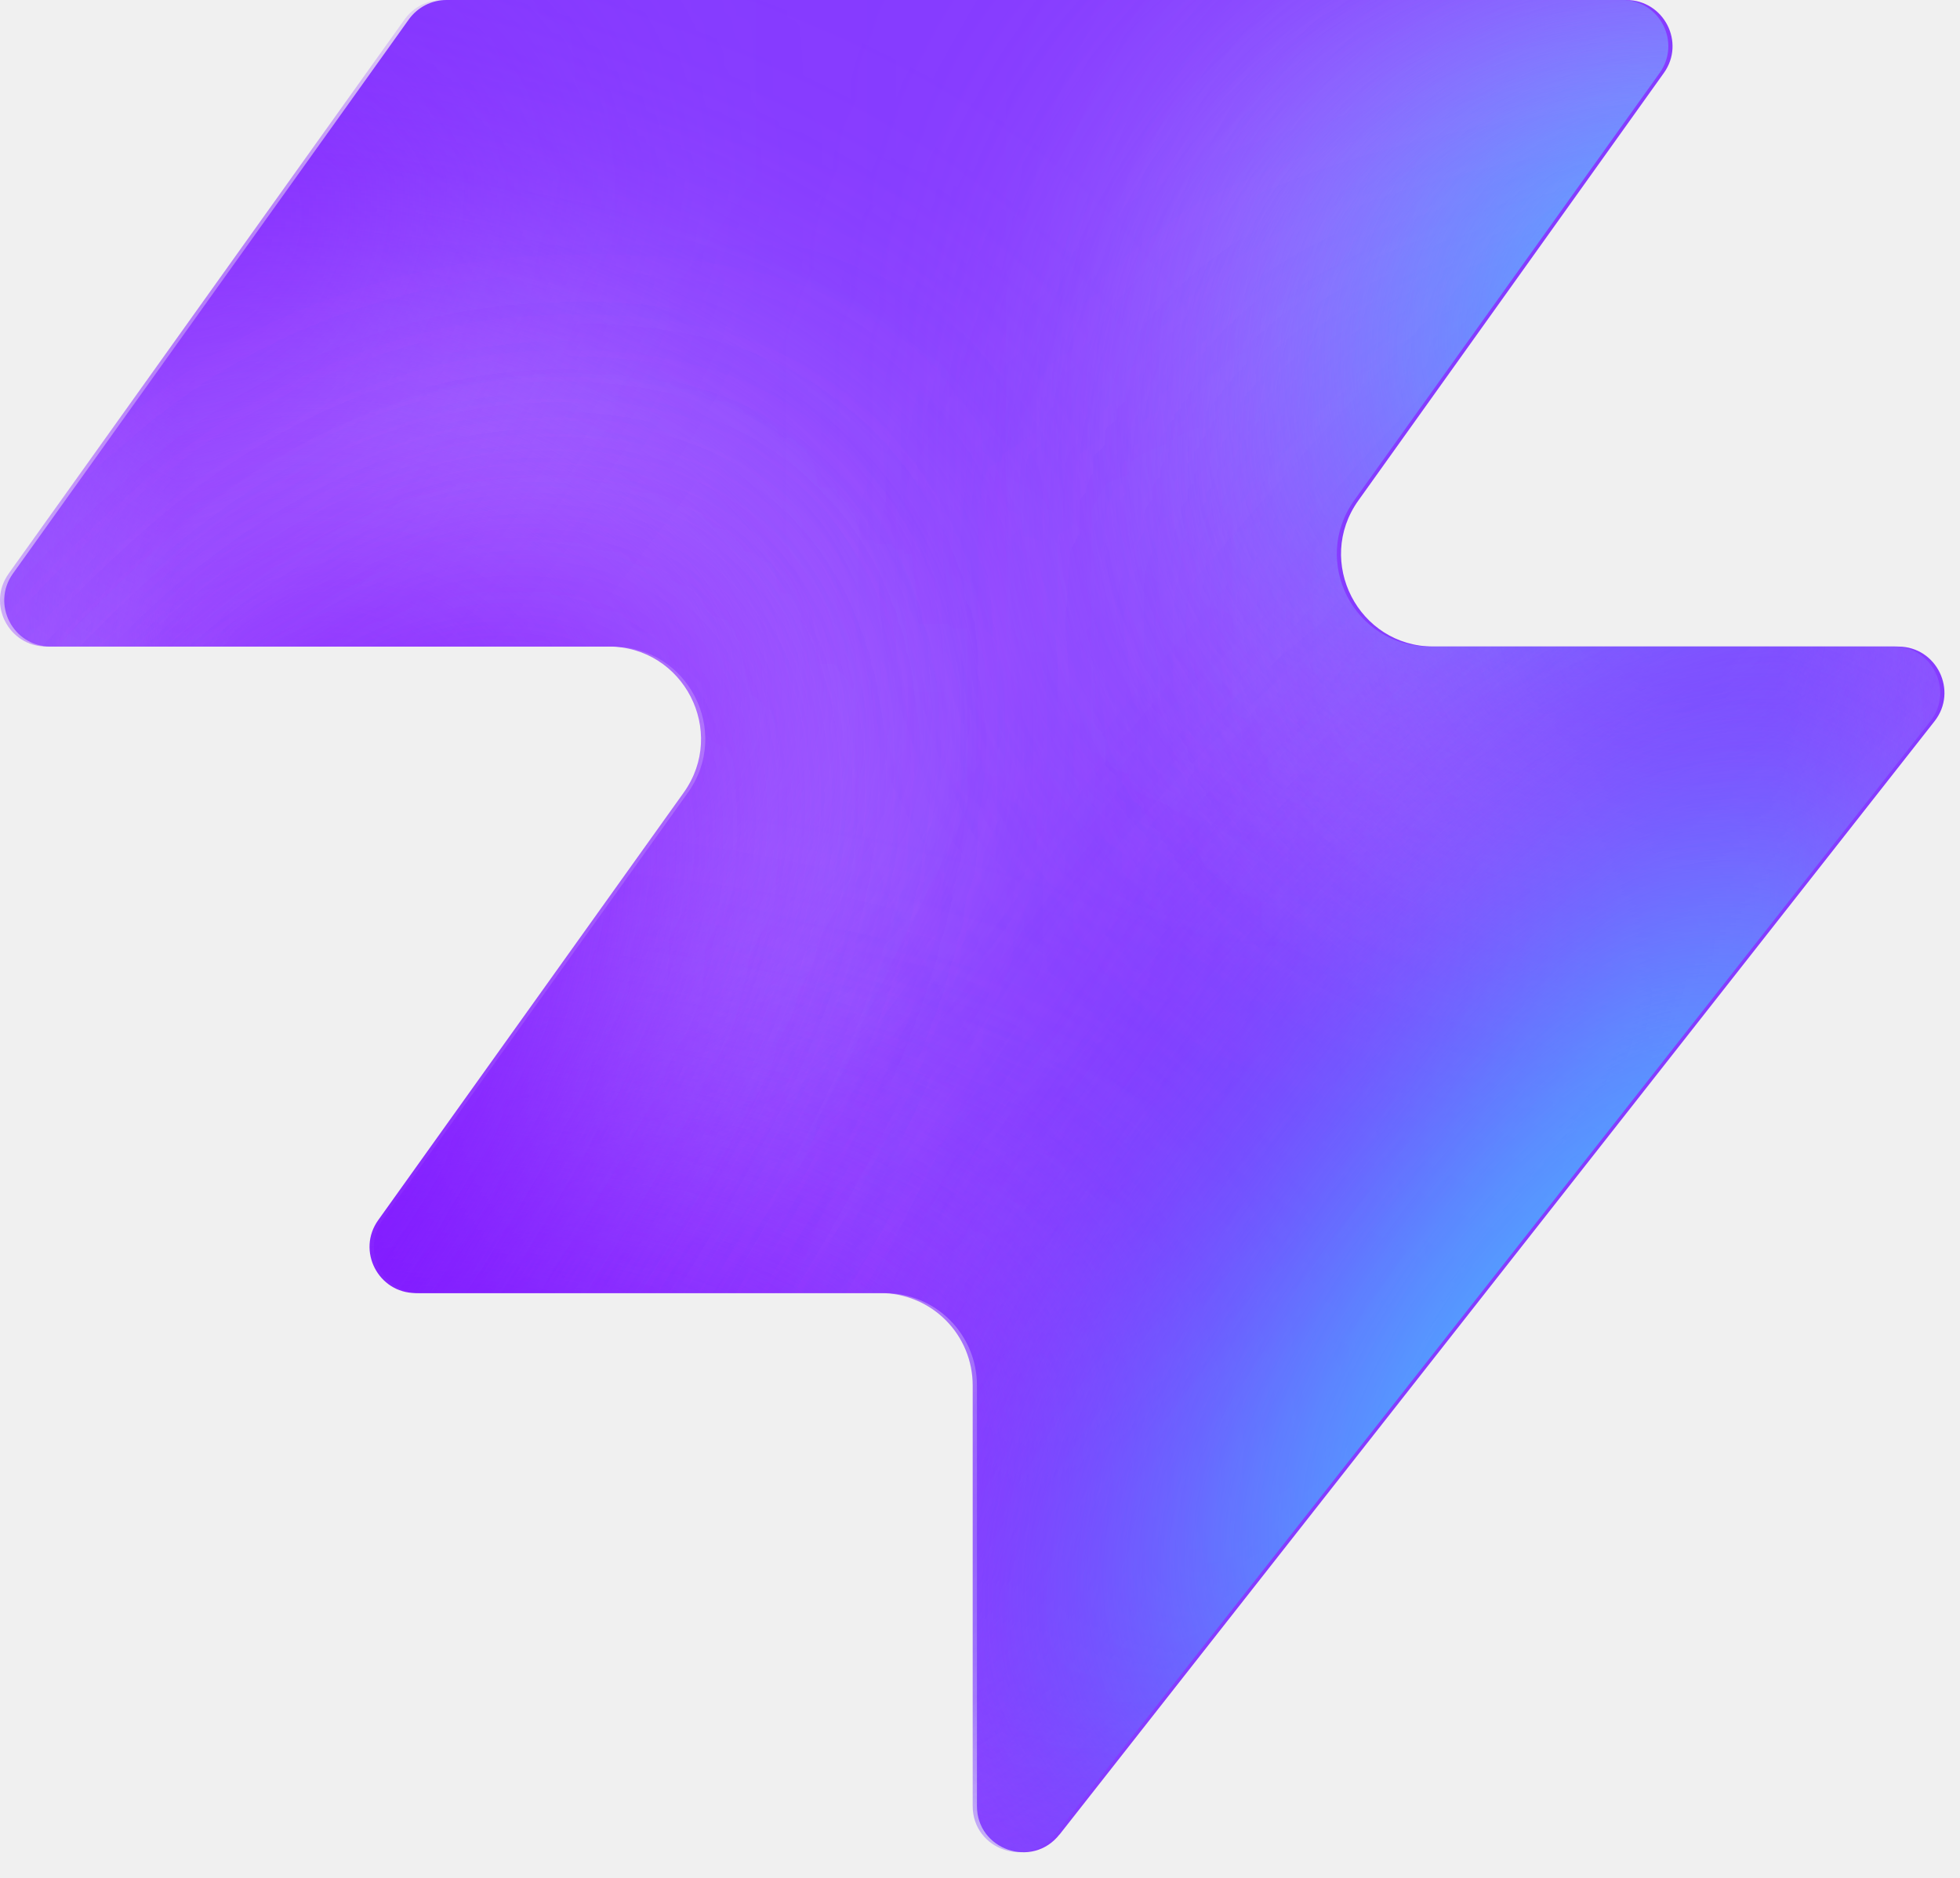
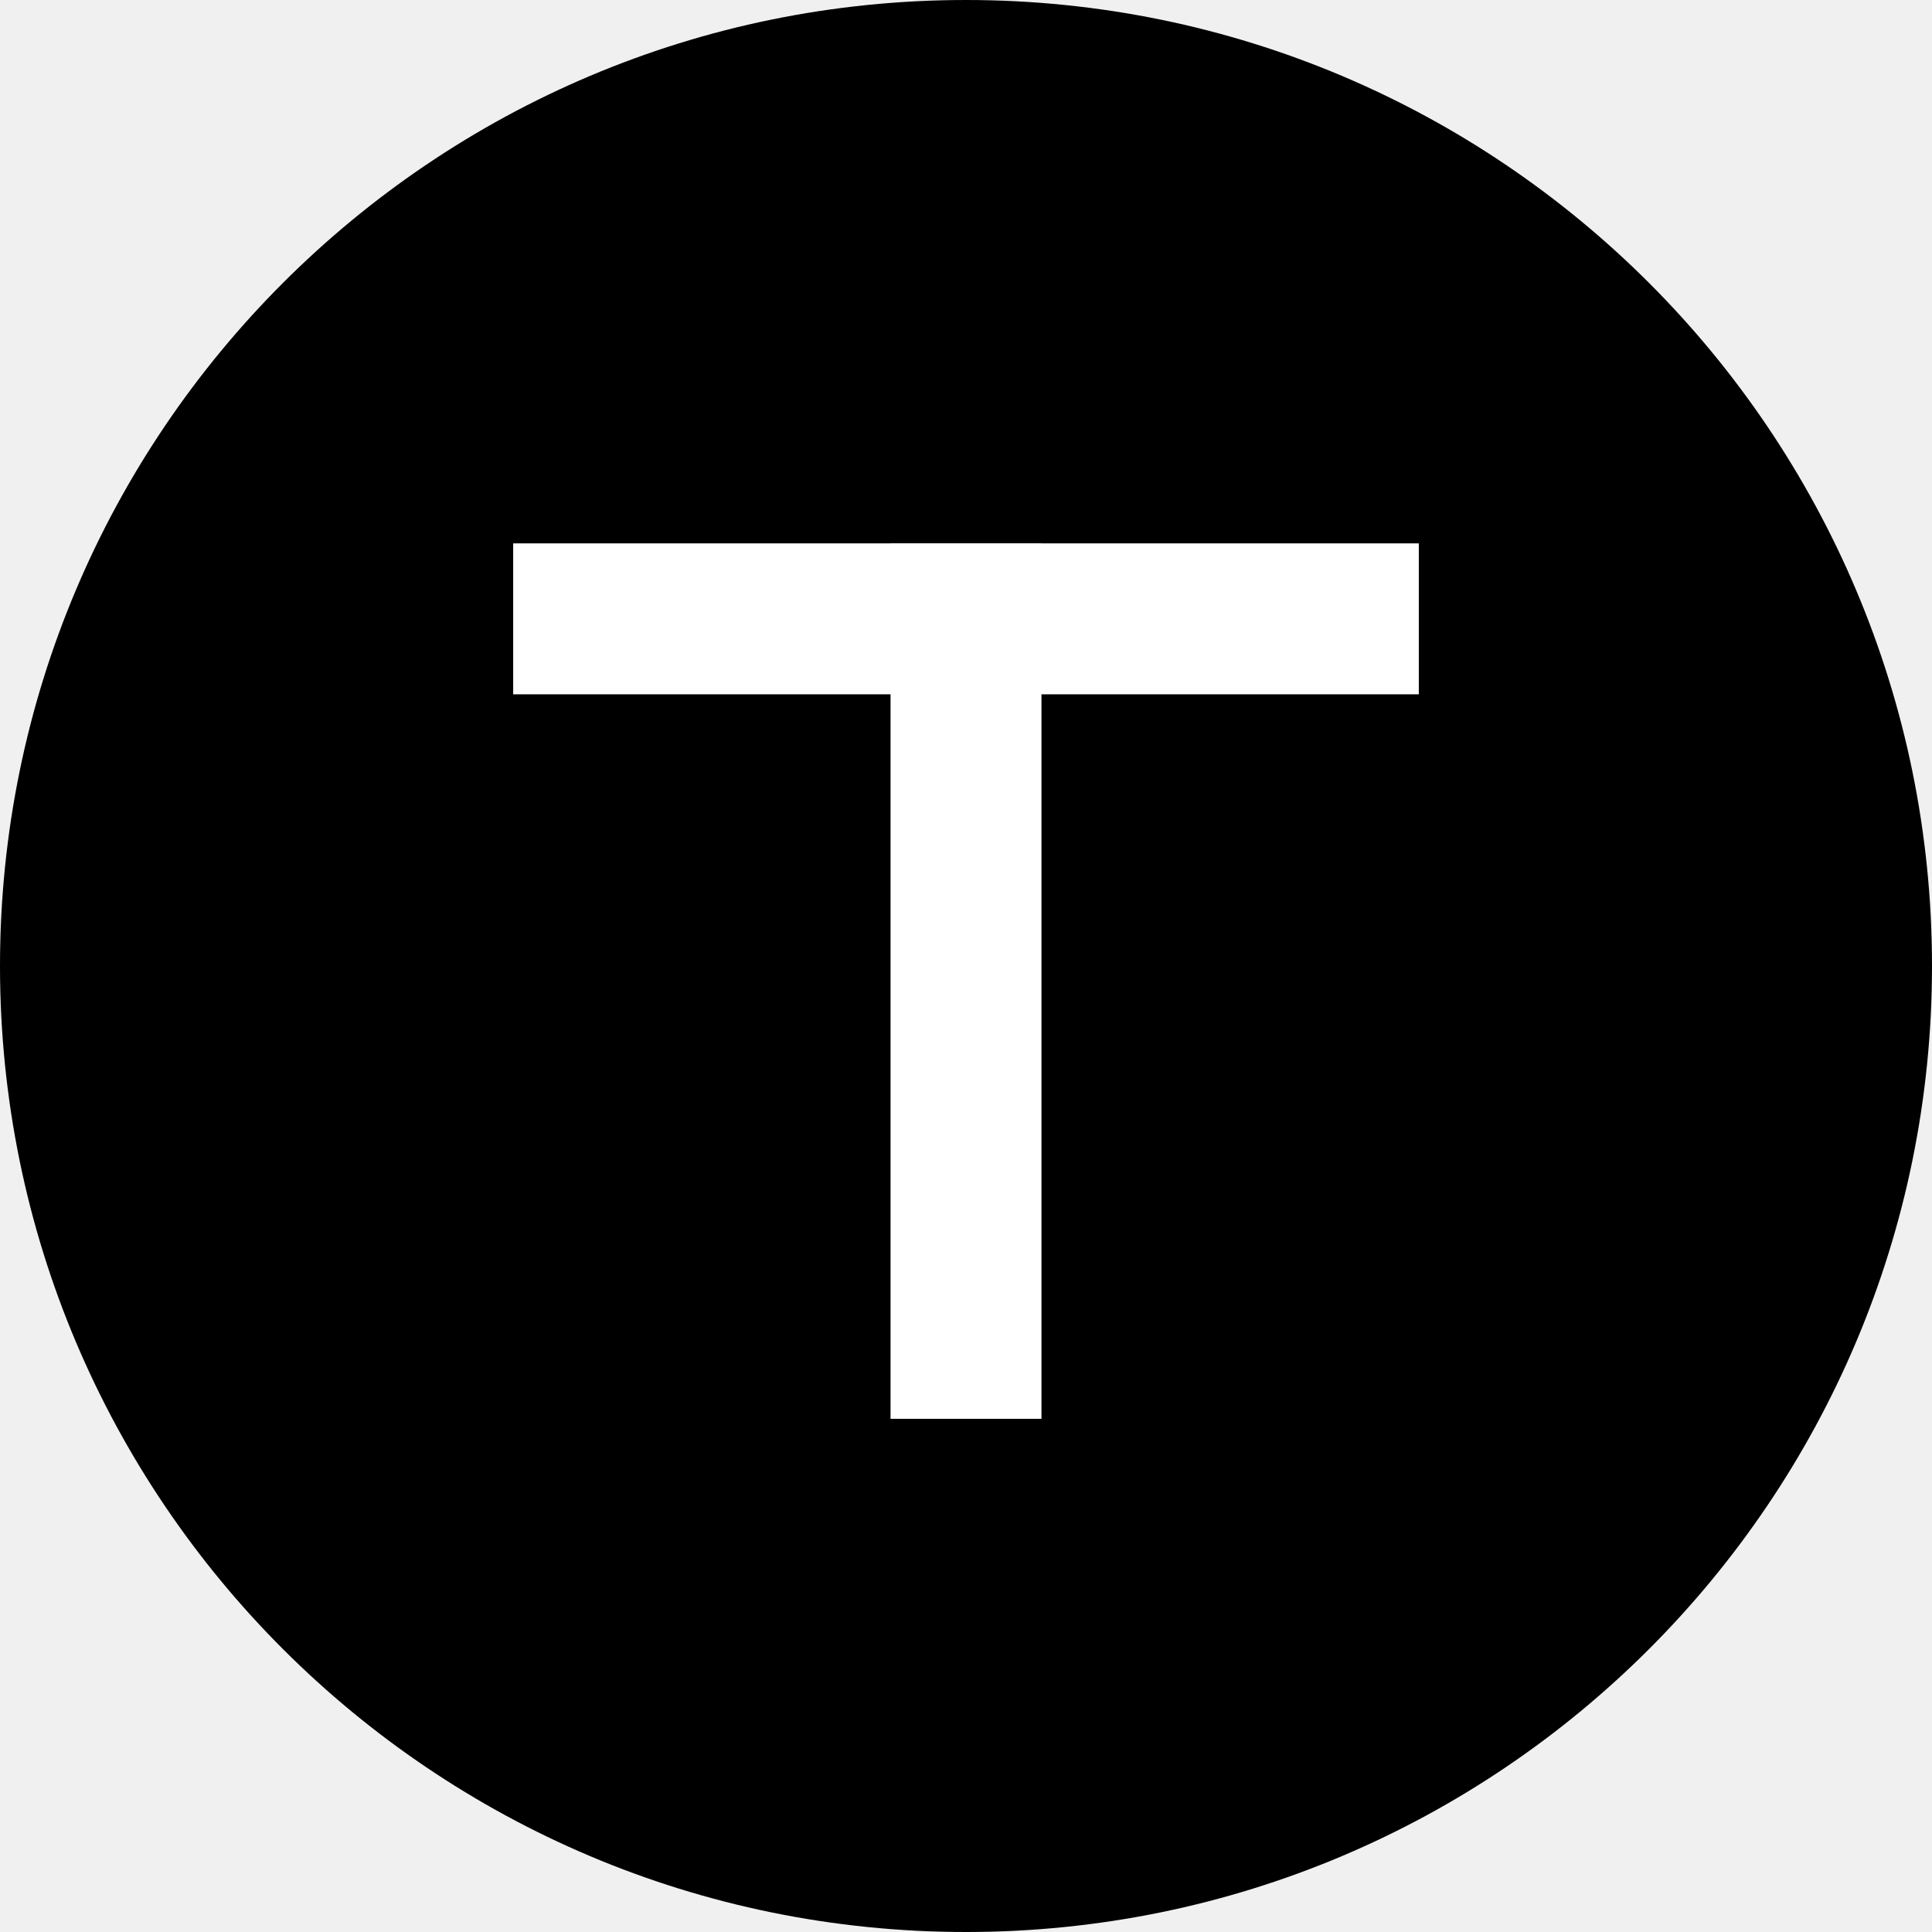
- <svg xmlns="http://www.w3.org/2000/svg" width="48" height="46" fill="none" viewBox="0 0 48 46">
-   <path fill="#863bff" d="M25.946 44.938c-.664.845-2.021.375-2.021-.698V33.937a2.26 2.26 0 0 0-2.262-2.262H10.287c-.92 0-1.456-1.04-.92-1.788l7.48-10.471c1.07-1.497 0-3.578-1.842-3.578H1.237c-.92 0-1.456-1.04-.92-1.788L10.013.474c.214-.297.556-.474.92-.474h28.894c.92 0 1.456 1.04.92 1.788l-7.48 10.471c-1.07 1.498 0 3.579 1.842 3.579h11.377c.943 0 1.473 1.088.89 1.83L25.947 44.94z" style="fill:#863bff;fill:color(display-p3 .525 .23 1);fill-opacity:1" />
-   <mask id="a" width="48" height="46" x="0" y="0" maskUnits="userSpaceOnUse" style="mask-type:alpha">
-     <path fill="#000" d="M25.842 44.938c-.664.844-2.021.375-2.021-.698V33.937a2.26 2.26 0 0 0-2.262-2.262H10.183c-.92 0-1.456-1.04-.92-1.788l7.48-10.471c1.07-1.498 0-3.579-1.842-3.579H1.133c-.92 0-1.456-1.04-.92-1.787L9.91.473c.214-.297.556-.474.92-.474h28.894c.92 0 1.456 1.04.92 1.788l-7.48 10.471c-1.07 1.498 0 3.578 1.842 3.578h11.377c.943 0 1.473 1.088.89 1.832L25.843 44.94z" style="fill:#000;fill-opacity:1" />
-   </mask>
-   <g mask="url(#a)">
-     <g filter="url(#b)">
-       <ellipse cx="5.508" cy="14.704" fill="#ede6ff" rx="5.508" ry="14.704" style="fill:#ede6ff;fill:color(display-p3 .927 .903 1);fill-opacity:1" transform="matrix(.00324 1 1 -.00324 -4.47 31.516)" />
-     </g>
-     <g filter="url(#c)">
-       <ellipse cx="10.399" cy="29.851" fill="#ede6ff" rx="10.399" ry="29.851" style="fill:#ede6ff;fill:color(display-p3 .927 .903 1);fill-opacity:1" transform="matrix(.00324 1 1 -.00324 -39.328 7.883)" />
-     </g>
-     <g filter="url(#d)">
-       <ellipse cx="5.508" cy="30.487" fill="#7e14ff" rx="5.508" ry="30.487" style="fill:#7e14ff;fill:color(display-p3 .492 .077 1);fill-opacity:1" transform="rotate(89.814 -25.913 -14.639)scale(1 -1)" />
-     </g>
-     <g filter="url(#e)">
-       <ellipse cx="5.508" cy="30.599" fill="#7e14ff" rx="5.508" ry="30.599" style="fill:#7e14ff;fill:color(display-p3 .492 .077 1);fill-opacity:1" transform="rotate(89.814 -32.644 -3.334)scale(1 -1)" />
-     </g>
-     <g filter="url(#f)">
-       <ellipse cx="5.508" cy="30.599" fill="#7e14ff" rx="5.508" ry="30.599" style="fill:#7e14ff;fill:color(display-p3 .492 .077 1);fill-opacity:1" transform="matrix(.00324 1 1 -.00324 -34.34 30.47)" />
-     </g>
-     <g filter="url(#g)">
-       <ellipse cx="14.072" cy="22.078" fill="#ede6ff" rx="14.072" ry="22.078" style="fill:#ede6ff;fill:color(display-p3 .927 .903 1);fill-opacity:1" transform="rotate(93.35 24.506 48.493)scale(-1 1)" />
-     </g>
-     <g filter="url(#h)">
-       <ellipse cx="3.47" cy="21.501" fill="#7e14ff" rx="3.47" ry="21.501" style="fill:#7e14ff;fill:color(display-p3 .492 .077 1);fill-opacity:1" transform="rotate(89.009 28.708 47.59)scale(-1 1)" />
-     </g>
-     <g filter="url(#i)">
-       <ellipse cx="3.47" cy="21.501" fill="#7e14ff" rx="3.47" ry="21.501" style="fill:#7e14ff;fill:color(display-p3 .492 .077 1);fill-opacity:1" transform="rotate(89.009 28.708 47.59)scale(-1 1)" />
-     </g>
-     <g filter="url(#j)">
-       <ellipse cx=".387" cy="8.972" fill="#7e14ff" rx="4.407" ry="29.108" style="fill:#7e14ff;fill:color(display-p3 .492 .077 1);fill-opacity:1" transform="rotate(39.51 .387 8.972)" />
-     </g>
-     <g filter="url(#k)">
-       <ellipse cx="47.523" cy="-6.092" fill="#7e14ff" rx="4.407" ry="29.108" style="fill:#7e14ff;fill:color(display-p3 .492 .077 1);fill-opacity:1" transform="rotate(37.892 47.523 -6.092)" />
-     </g>
-     <g filter="url(#l)">
-       <ellipse cx="41.412" cy="6.333" fill="#47bfff" rx="5.971" ry="9.665" style="fill:#47bfff;fill:color(display-p3 .28 .748 1);fill-opacity:1" transform="rotate(37.892 41.412 6.333)" />
-     </g>
-     <g filter="url(#m)">
-       <ellipse cx="-1.879" cy="38.332" fill="#7e14ff" rx="4.407" ry="29.108" style="fill:#7e14ff;fill:color(display-p3 .492 .077 1);fill-opacity:1" transform="rotate(37.892 -1.88 38.332)" />
-     </g>
-     <g filter="url(#n)">
-       <ellipse cx="-1.879" cy="38.332" fill="#7e14ff" rx="4.407" ry="29.108" style="fill:#7e14ff;fill:color(display-p3 .492 .077 1);fill-opacity:1" transform="rotate(37.892 -1.88 38.332)" />
-     </g>
-     <g filter="url(#o)">
-       <ellipse cx="35.651" cy="29.907" fill="#7e14ff" rx="4.407" ry="29.108" style="fill:#7e14ff;fill:color(display-p3 .492 .077 1);fill-opacity:1" transform="rotate(37.892 35.651 29.907)" />
-     </g>
-     <g filter="url(#p)">
-       <ellipse cx="38.418" cy="32.4" fill="#47bfff" rx="5.971" ry="15.297" style="fill:#47bfff;fill:color(display-p3 .28 .748 1);fill-opacity:1" transform="rotate(37.892 38.418 32.4)" />
-     </g>
-   </g>
-   <defs>
-     <filter id="b" width="60.045" height="41.654" x="-19.77" y="16.149" color-interpolation-filters="sRGB" filterUnits="userSpaceOnUse">
-       <feFlood flood-opacity="0" result="BackgroundImageFix" />
-       <feBlend in="SourceGraphic" in2="BackgroundImageFix" result="shape" />
-       <feGaussianBlur result="effect1_foregroundBlur_2002_17158" stdDeviation="7.659" />
-     </filter>
-     <filter id="c" width="90.34" height="51.437" x="-54.613" y="-7.533" color-interpolation-filters="sRGB" filterUnits="userSpaceOnUse">
-       <feFlood flood-opacity="0" result="BackgroundImageFix" />
-       <feBlend in="SourceGraphic" in2="BackgroundImageFix" result="shape" />
-       <feGaussianBlur result="effect1_foregroundBlur_2002_17158" stdDeviation="7.659" />
-     </filter>
-     <filter id="d" width="79.355" height="29.4" x="-49.64" y="2.03" color-interpolation-filters="sRGB" filterUnits="userSpaceOnUse">
-       <feFlood flood-opacity="0" result="BackgroundImageFix" />
-       <feBlend in="SourceGraphic" in2="BackgroundImageFix" result="shape" />
-       <feGaussianBlur result="effect1_foregroundBlur_2002_17158" stdDeviation="4.596" />
-     </filter>
-     <filter id="e" width="79.579" height="29.4" x="-45.045" y="20.029" color-interpolation-filters="sRGB" filterUnits="userSpaceOnUse">
-       <feFlood flood-opacity="0" result="BackgroundImageFix" />
-       <feBlend in="SourceGraphic" in2="BackgroundImageFix" result="shape" />
-       <feGaussianBlur result="effect1_foregroundBlur_2002_17158" stdDeviation="4.596" />
-     </filter>
-     <filter id="f" width="79.579" height="29.4" x="-43.513" y="21.178" color-interpolation-filters="sRGB" filterUnits="userSpaceOnUse">
-       <feFlood flood-opacity="0" result="BackgroundImageFix" />
-       <feBlend in="SourceGraphic" in2="BackgroundImageFix" result="shape" />
-       <feGaussianBlur result="effect1_foregroundBlur_2002_17158" stdDeviation="4.596" />
-     </filter>
-     <filter id="g" width="74.749" height="58.852" x="15.756" y="-17.901" color-interpolation-filters="sRGB" filterUnits="userSpaceOnUse">
-       <feFlood flood-opacity="0" result="BackgroundImageFix" />
-       <feBlend in="SourceGraphic" in2="BackgroundImageFix" result="shape" />
-       <feGaussianBlur result="effect1_foregroundBlur_2002_17158" stdDeviation="7.659" />
-     </filter>
-     <filter id="h" width="61.377" height="25.362" x="23.548" y="2.284" color-interpolation-filters="sRGB" filterUnits="userSpaceOnUse">
-       <feFlood flood-opacity="0" result="BackgroundImageFix" />
-       <feBlend in="SourceGraphic" in2="BackgroundImageFix" result="shape" />
-       <feGaussianBlur result="effect1_foregroundBlur_2002_17158" stdDeviation="4.596" />
-     </filter>
-     <filter id="i" width="61.377" height="25.362" x="23.548" y="2.284" color-interpolation-filters="sRGB" filterUnits="userSpaceOnUse">
-       <feFlood flood-opacity="0" result="BackgroundImageFix" />
-       <feBlend in="SourceGraphic" in2="BackgroundImageFix" result="shape" />
-       <feGaussianBlur result="effect1_foregroundBlur_2002_17158" stdDeviation="4.596" />
-     </filter>
-     <filter id="j" width="56.045" height="63.649" x="-27.636" y="-22.853" color-interpolation-filters="sRGB" filterUnits="userSpaceOnUse">
-       <feFlood flood-opacity="0" result="BackgroundImageFix" />
-       <feBlend in="SourceGraphic" in2="BackgroundImageFix" result="shape" />
-       <feGaussianBlur result="effect1_foregroundBlur_2002_17158" stdDeviation="4.596" />
-     </filter>
-     <filter id="k" width="54.814" height="64.646" x="20.116" y="-38.415" color-interpolation-filters="sRGB" filterUnits="userSpaceOnUse">
-       <feFlood flood-opacity="0" result="BackgroundImageFix" />
-       <feBlend in="SourceGraphic" in2="BackgroundImageFix" result="shape" />
-       <feGaussianBlur result="effect1_foregroundBlur_2002_17158" stdDeviation="4.596" />
-     </filter>
-     <filter id="l" width="33.541" height="35.313" x="24.641" y="-11.323" color-interpolation-filters="sRGB" filterUnits="userSpaceOnUse">
-       <feFlood flood-opacity="0" result="BackgroundImageFix" />
-       <feBlend in="SourceGraphic" in2="BackgroundImageFix" result="shape" />
-       <feGaussianBlur result="effect1_foregroundBlur_2002_17158" stdDeviation="4.596" />
-     </filter>
-     <filter id="m" width="54.814" height="64.646" x="-29.286" y="6.009" color-interpolation-filters="sRGB" filterUnits="userSpaceOnUse">
-       <feFlood flood-opacity="0" result="BackgroundImageFix" />
-       <feBlend in="SourceGraphic" in2="BackgroundImageFix" result="shape" />
-       <feGaussianBlur result="effect1_foregroundBlur_2002_17158" stdDeviation="4.596" />
-     </filter>
-     <filter id="n" width="54.814" height="64.646" x="-29.286" y="6.009" color-interpolation-filters="sRGB" filterUnits="userSpaceOnUse">
-       <feFlood flood-opacity="0" result="BackgroundImageFix" />
-       <feBlend in="SourceGraphic" in2="BackgroundImageFix" result="shape" />
-       <feGaussianBlur result="effect1_foregroundBlur_2002_17158" stdDeviation="4.596" />
-     </filter>
-     <filter id="o" width="54.814" height="64.646" x="8.244" y="-2.416" color-interpolation-filters="sRGB" filterUnits="userSpaceOnUse">
-       <feFlood flood-opacity="0" result="BackgroundImageFix" />
-       <feBlend in="SourceGraphic" in2="BackgroundImageFix" result="shape" />
-       <feGaussianBlur result="effect1_foregroundBlur_2002_17158" stdDeviation="4.596" />
-     </filter>
-     <filter id="p" width="39.409" height="43.623" x="18.713" y="10.588" color-interpolation-filters="sRGB" filterUnits="userSpaceOnUse">
-       <feFlood flood-opacity="0" result="BackgroundImageFix" />
-       <feBlend in="SourceGraphic" in2="BackgroundImageFix" result="shape" />
-       <feGaussianBlur result="effect1_foregroundBlur_2002_17158" stdDeviation="4.596" />
-     </filter>
-   </defs>
+ <svg xmlns="http://www.w3.org/2000/svg" viewBox="0 0 64 64">
+   <circle cx="32" cy="32" r="32" fill="#000" />
+   <rect x="17" y="18" width="30" height="5" fill="#fff" />
+   <rect x="29.5" y="18" width="5" height="29" fill="#fff" />
</svg>
